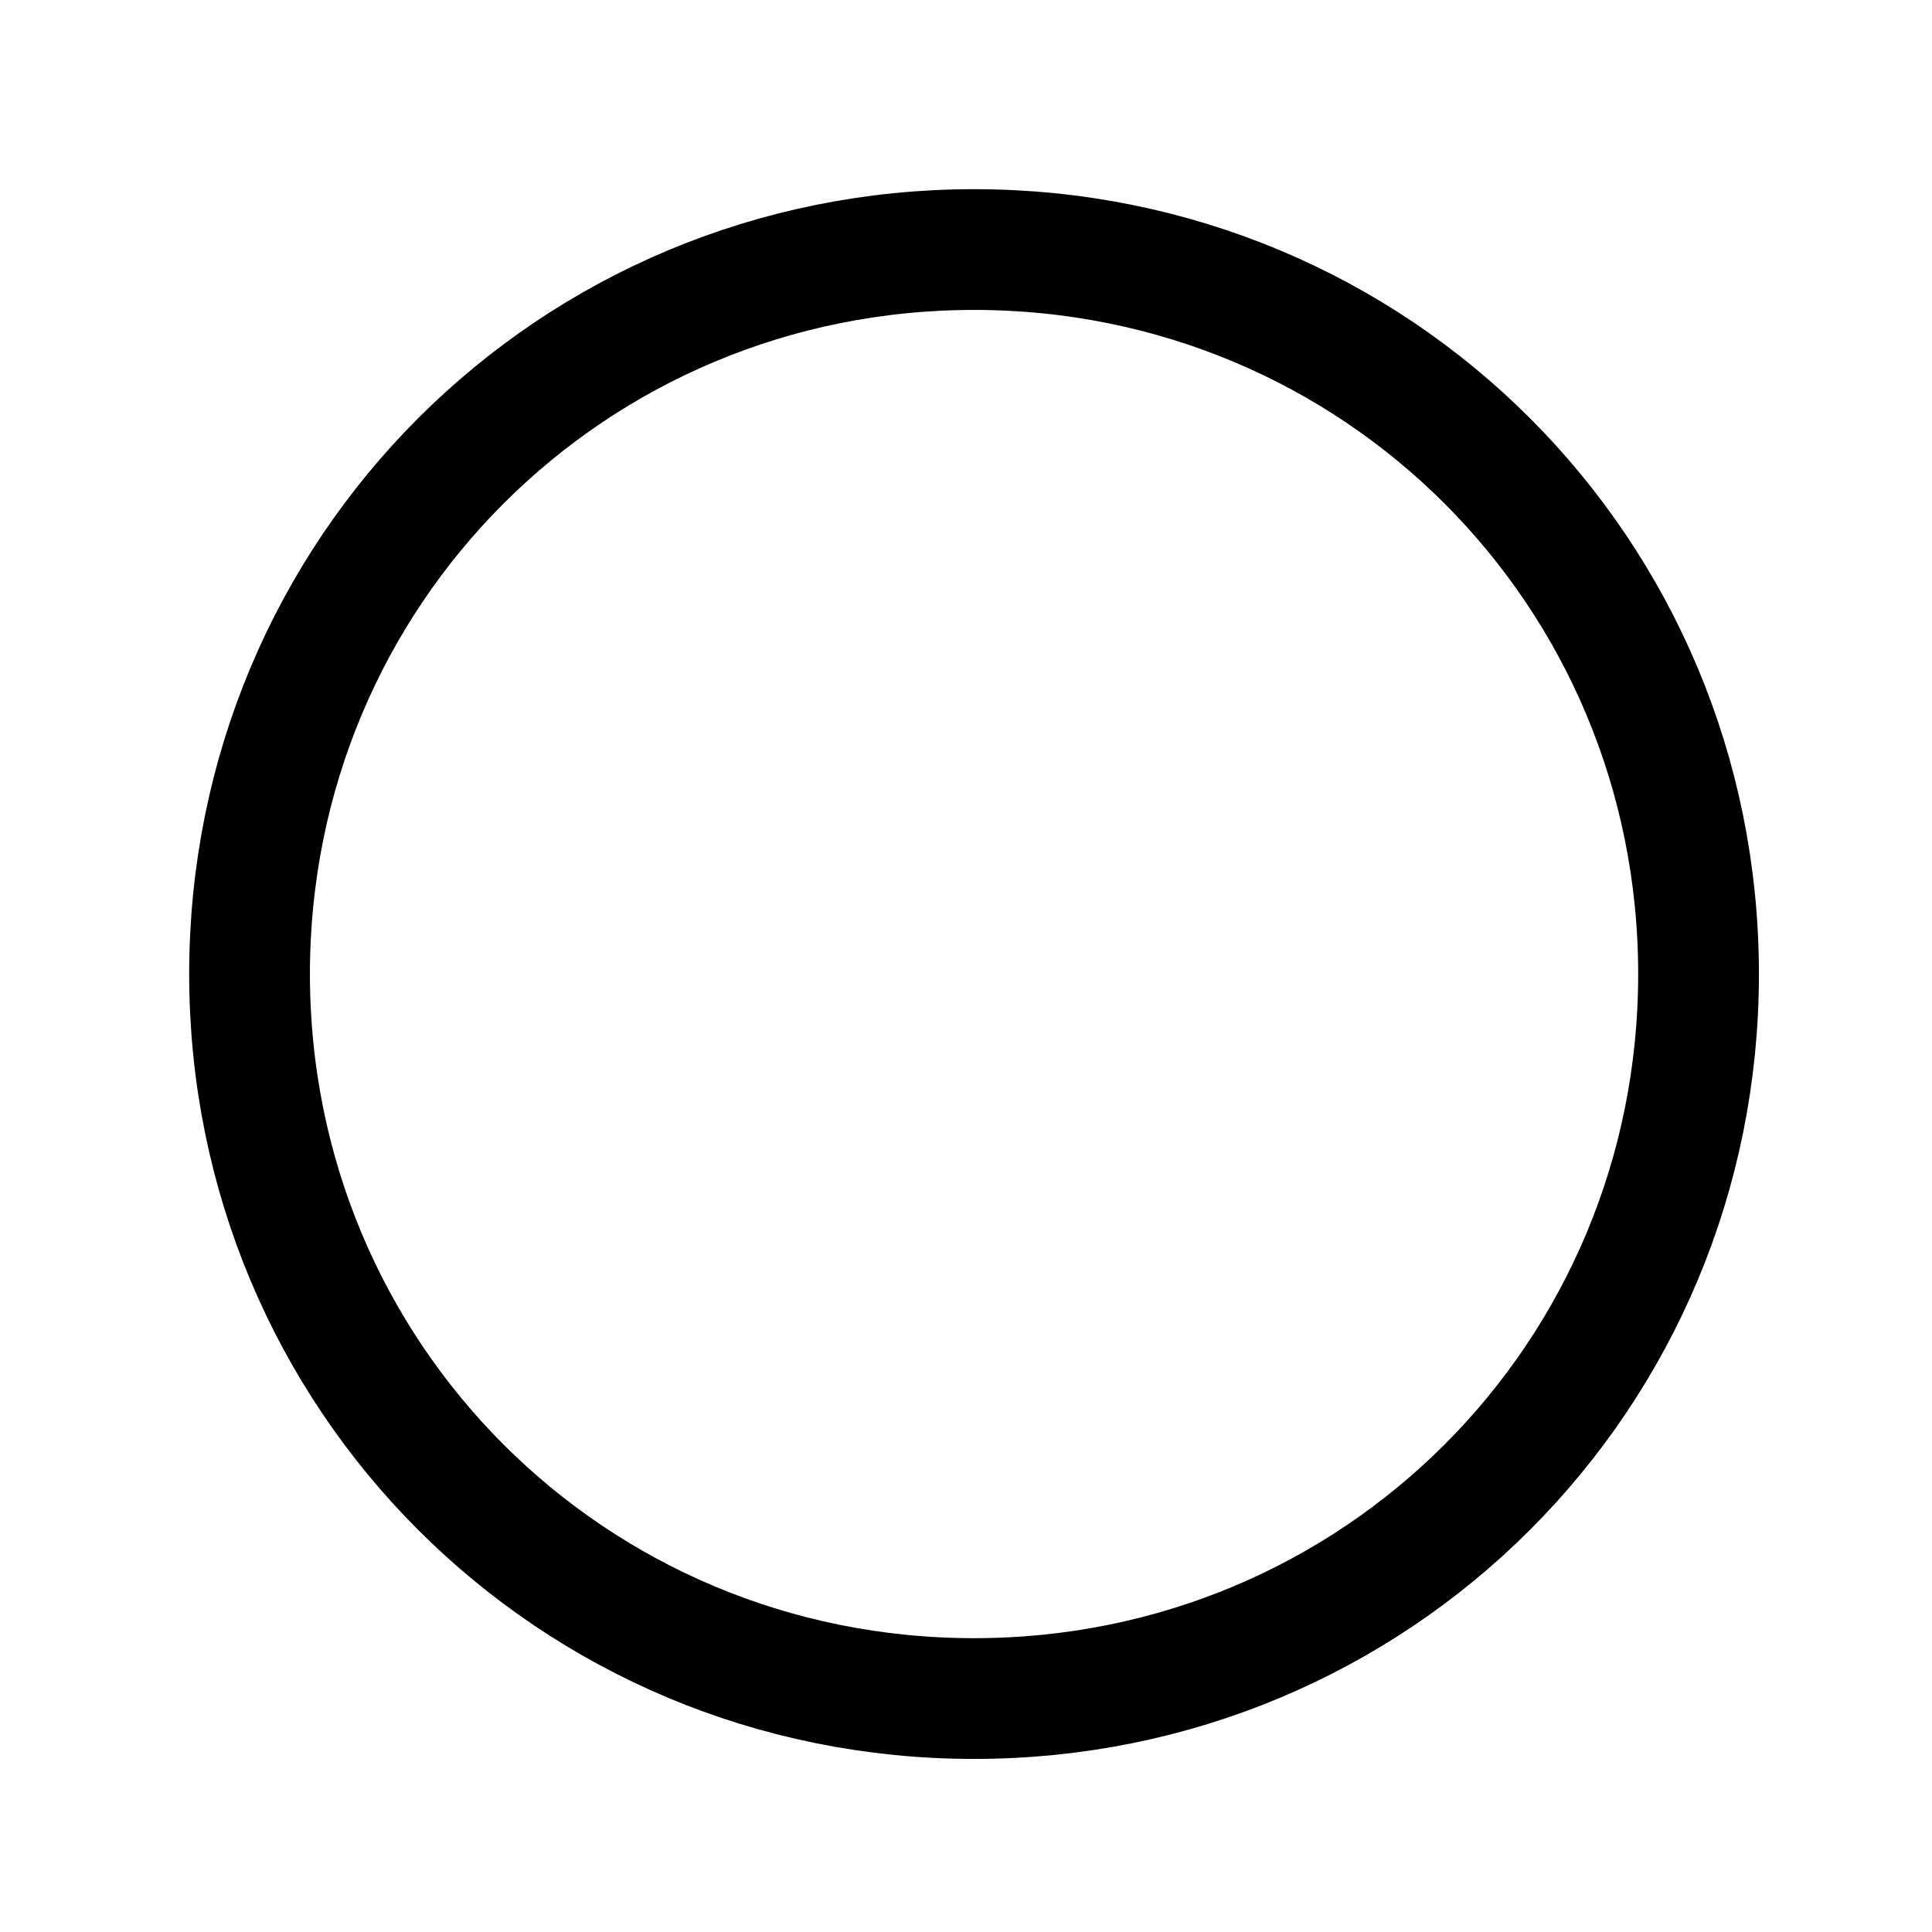
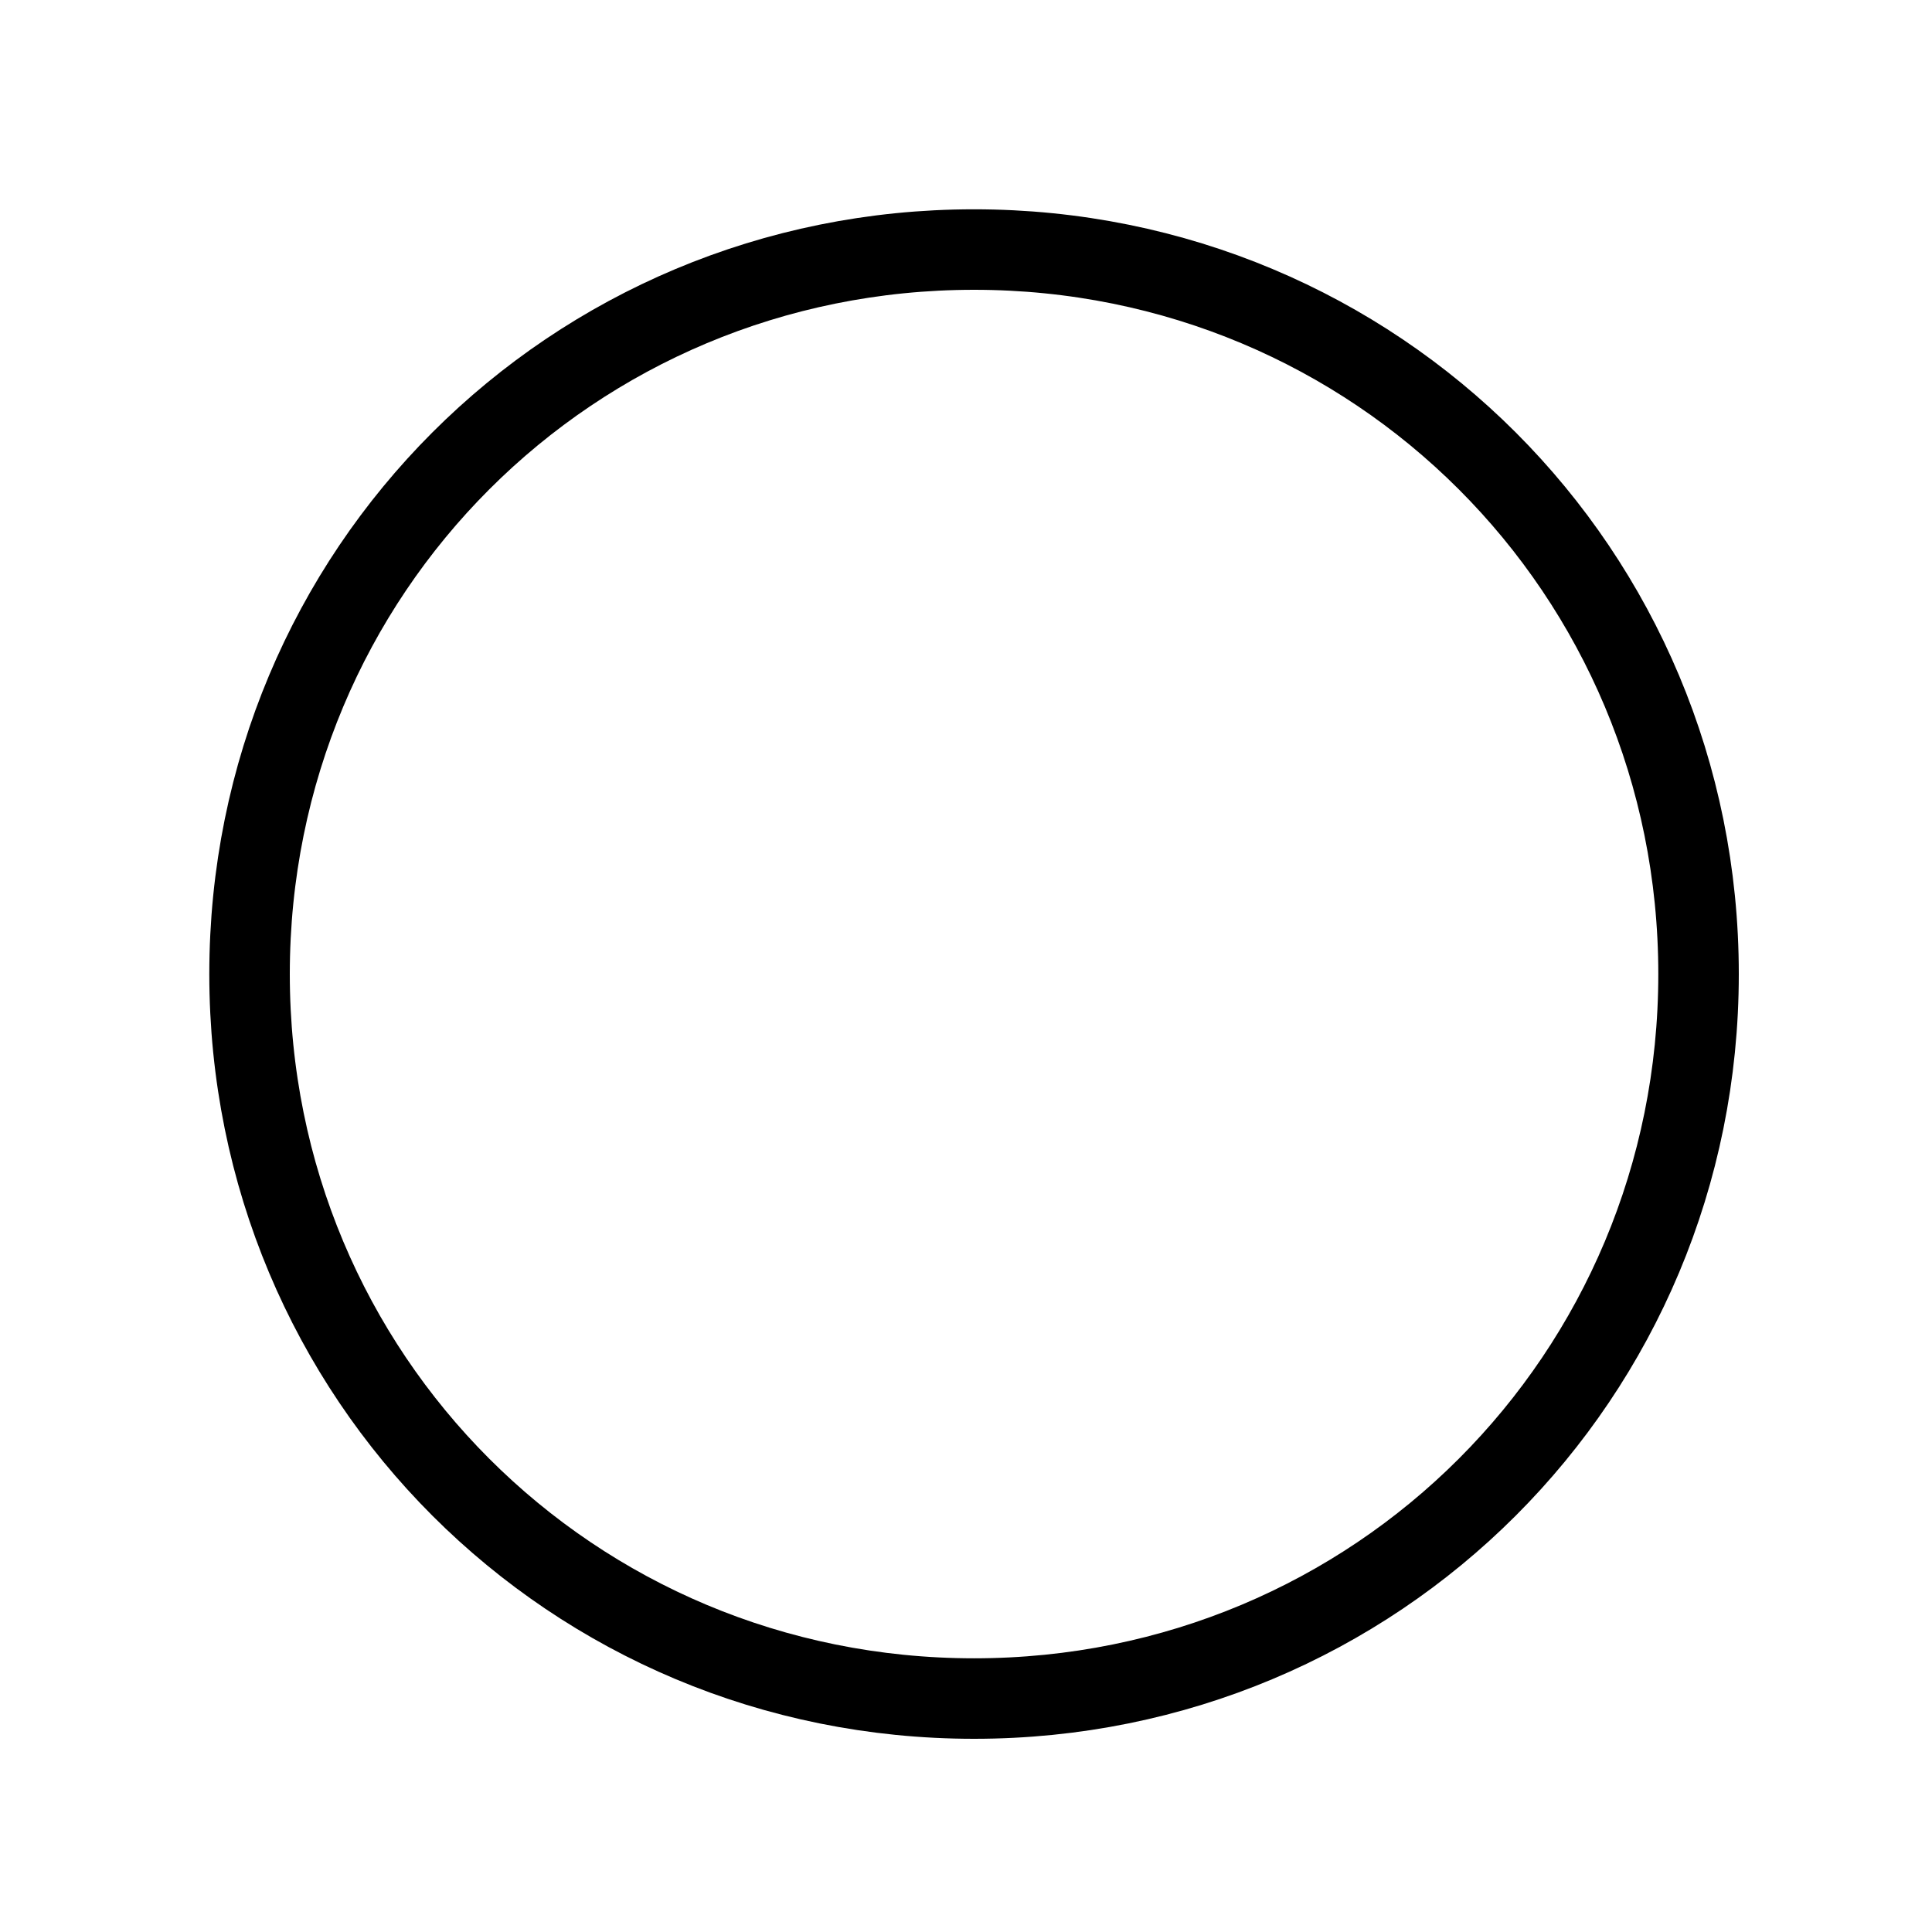
<svg xmlns="http://www.w3.org/2000/svg" version="1.1" id="Layer_1" x="0px" y="0px" viewBox="0 0 24 24" style="enable-background:new 0 0 24 24;" xml:space="preserve">
  <style type="text/css">
- 	.st0{fill:none;stroke:currentColor;stroke-width:1.5;stroke-linecap:round;stroke-linejoin:round;}
+ 	.st0{fill:none;stroke:currentColor;strokeWidth:1.5;stroke-linecap:round;stroke-linejoin:round;}
</style>
  <path class="st0" d="M21.1,12.1c0,5-4,9-9,9s-9-4-9-9s4-9,9-9S21.1,7.1,21.1,12.1z" />
</svg>
